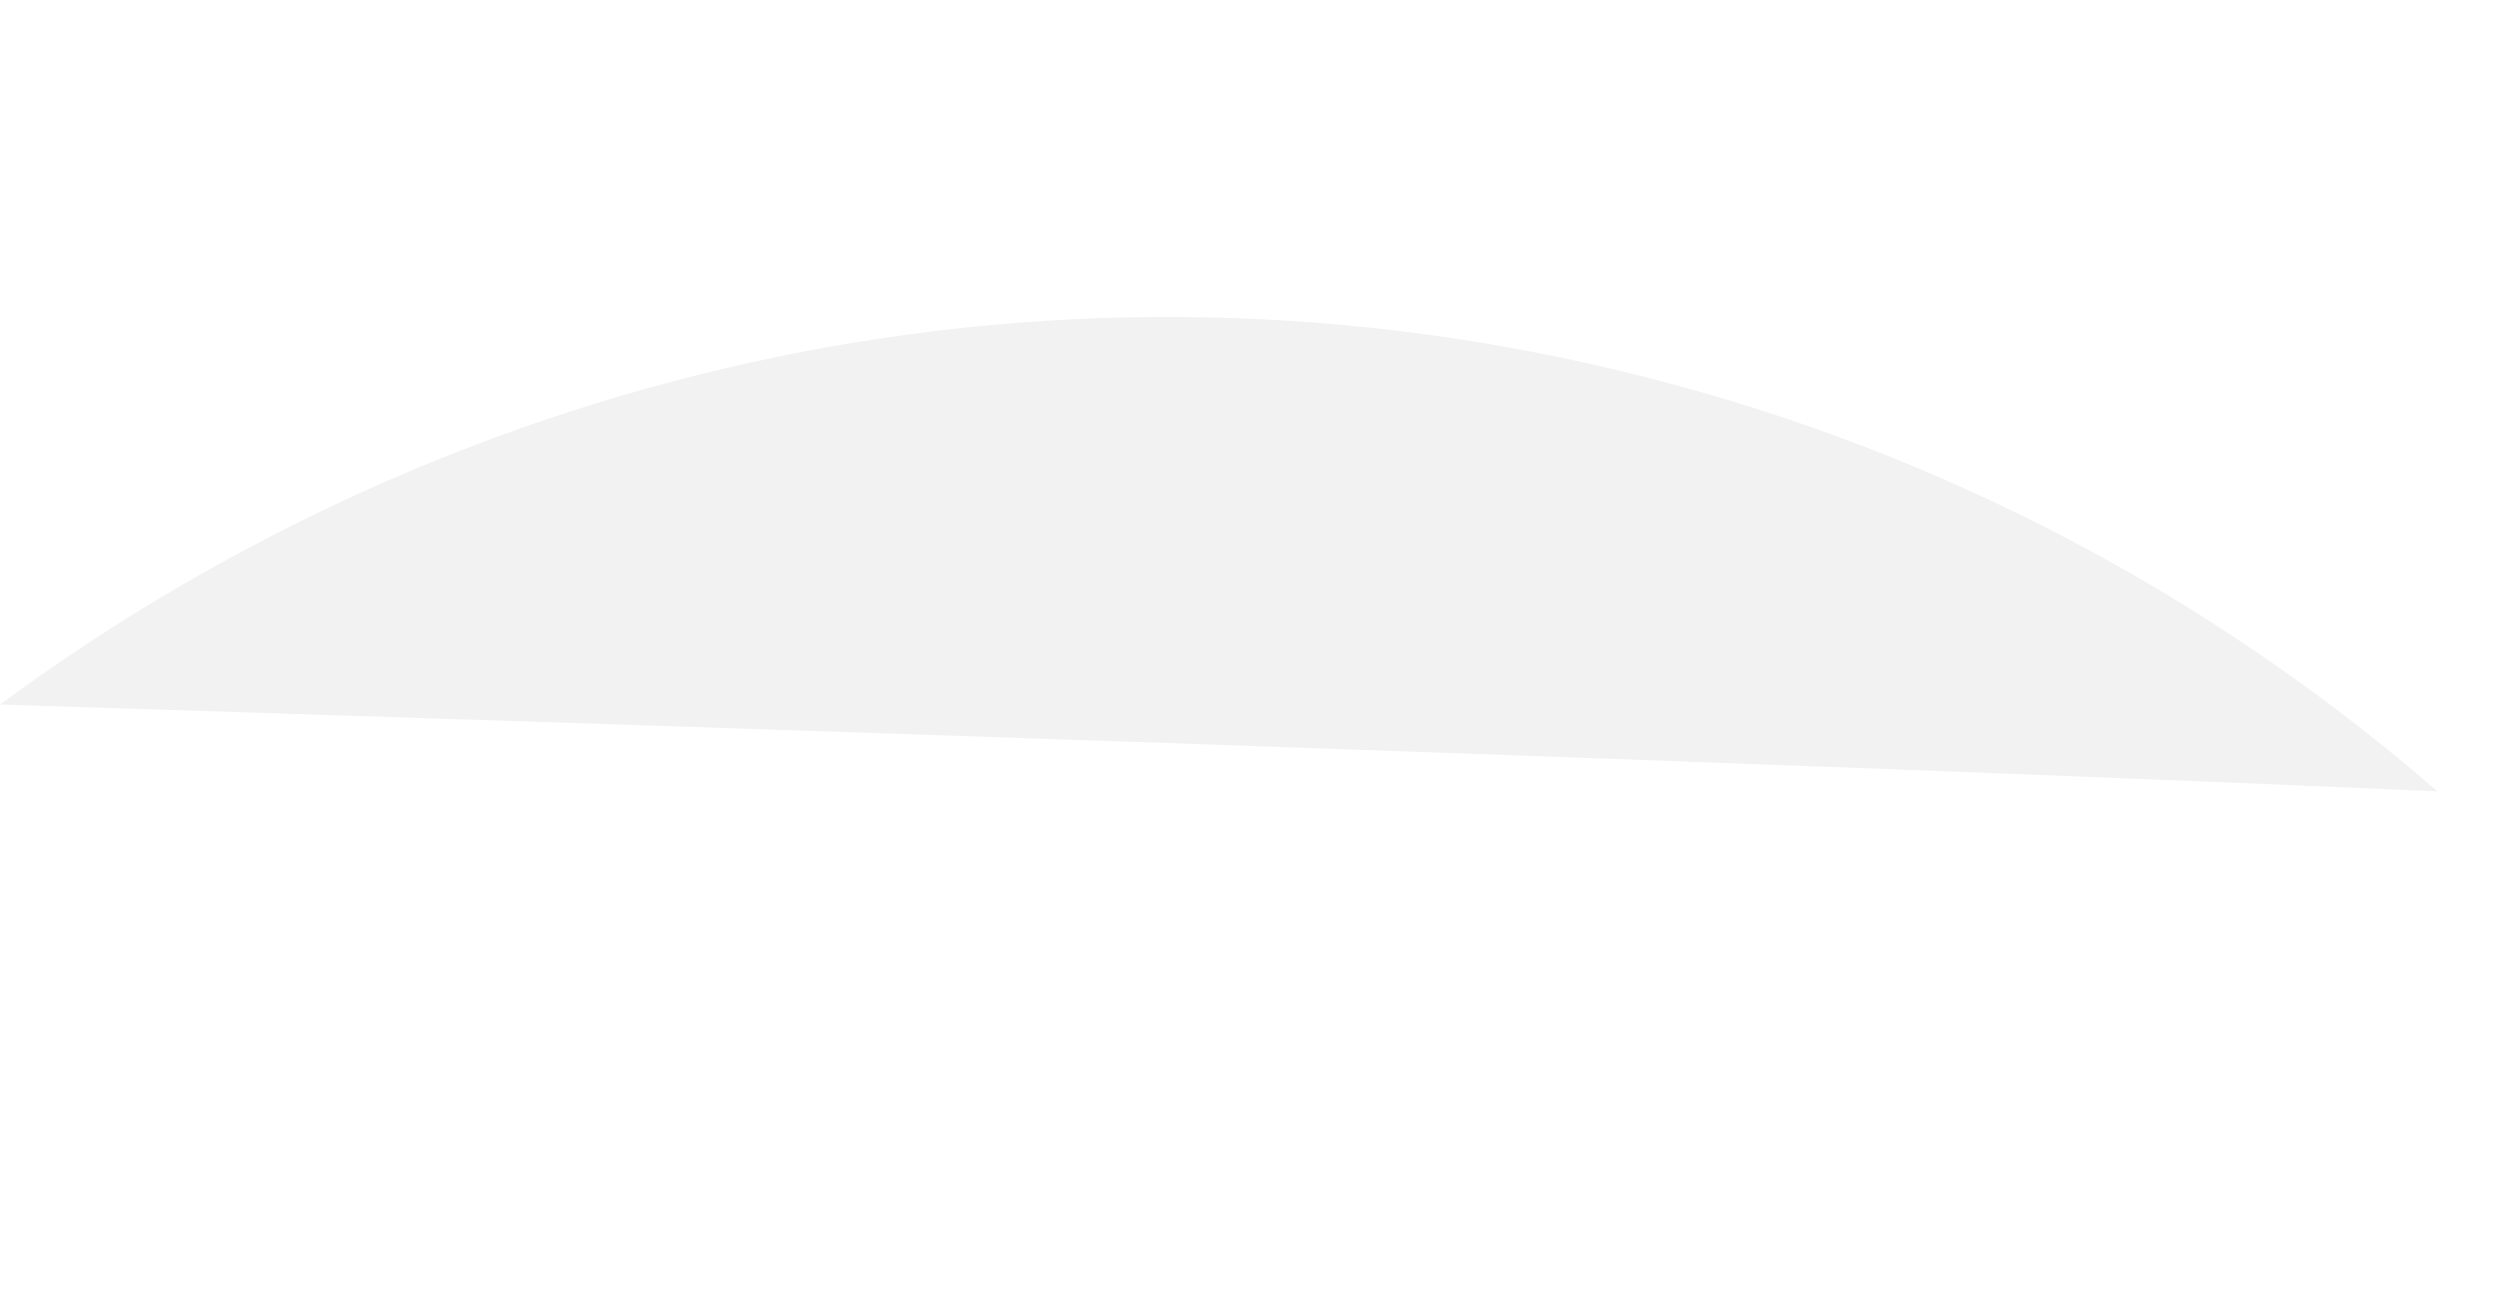
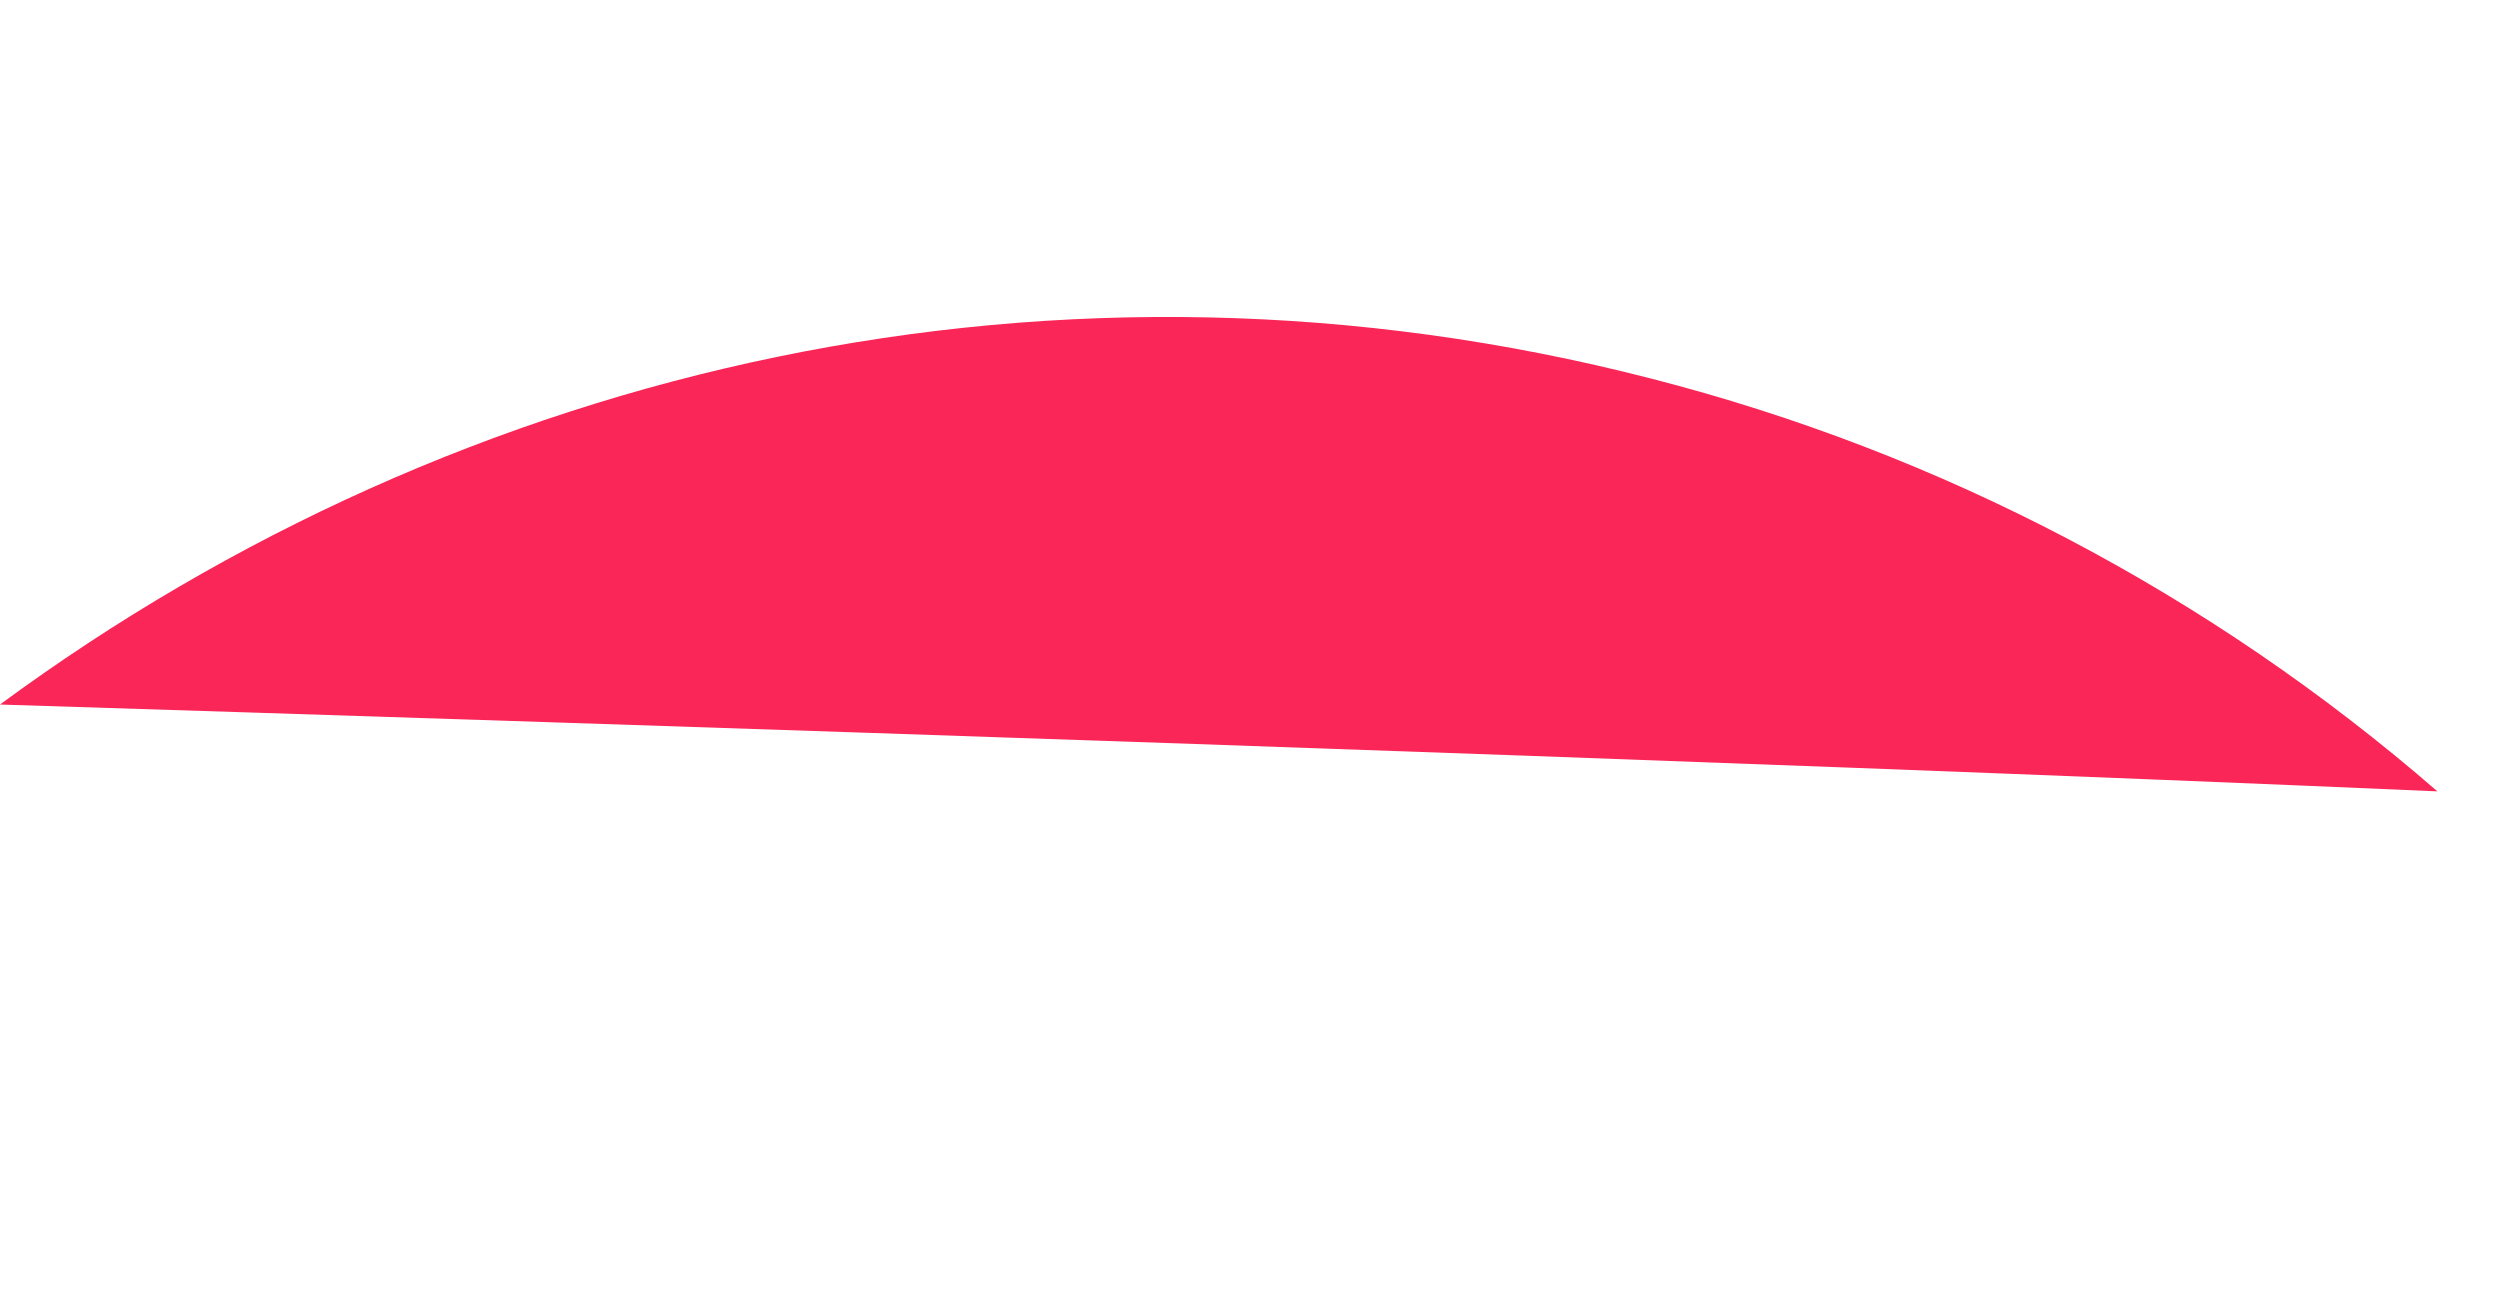
<svg xmlns="http://www.w3.org/2000/svg" width="170" height="89" viewBox="0 0 170 89" fill="none">
-   <path d="M165.744 53.813C150.288 40.395 131.992 30.791 112.253 25.737C72.093 15.392 31.389 24.776 2.69888e-05 47.908C43.196 49.272 118.38 51.738 165.744 53.813Z" fill="#F2F2F2" />
+   <path d="M165.744 53.813C150.288 40.395 131.992 30.791 112.253 25.737C72.093 15.392 31.389 24.776 2.69888e-05 47.908C43.196 49.272 118.38 51.738 165.744 53.813Z" fill="#F92657" />
</svg>
